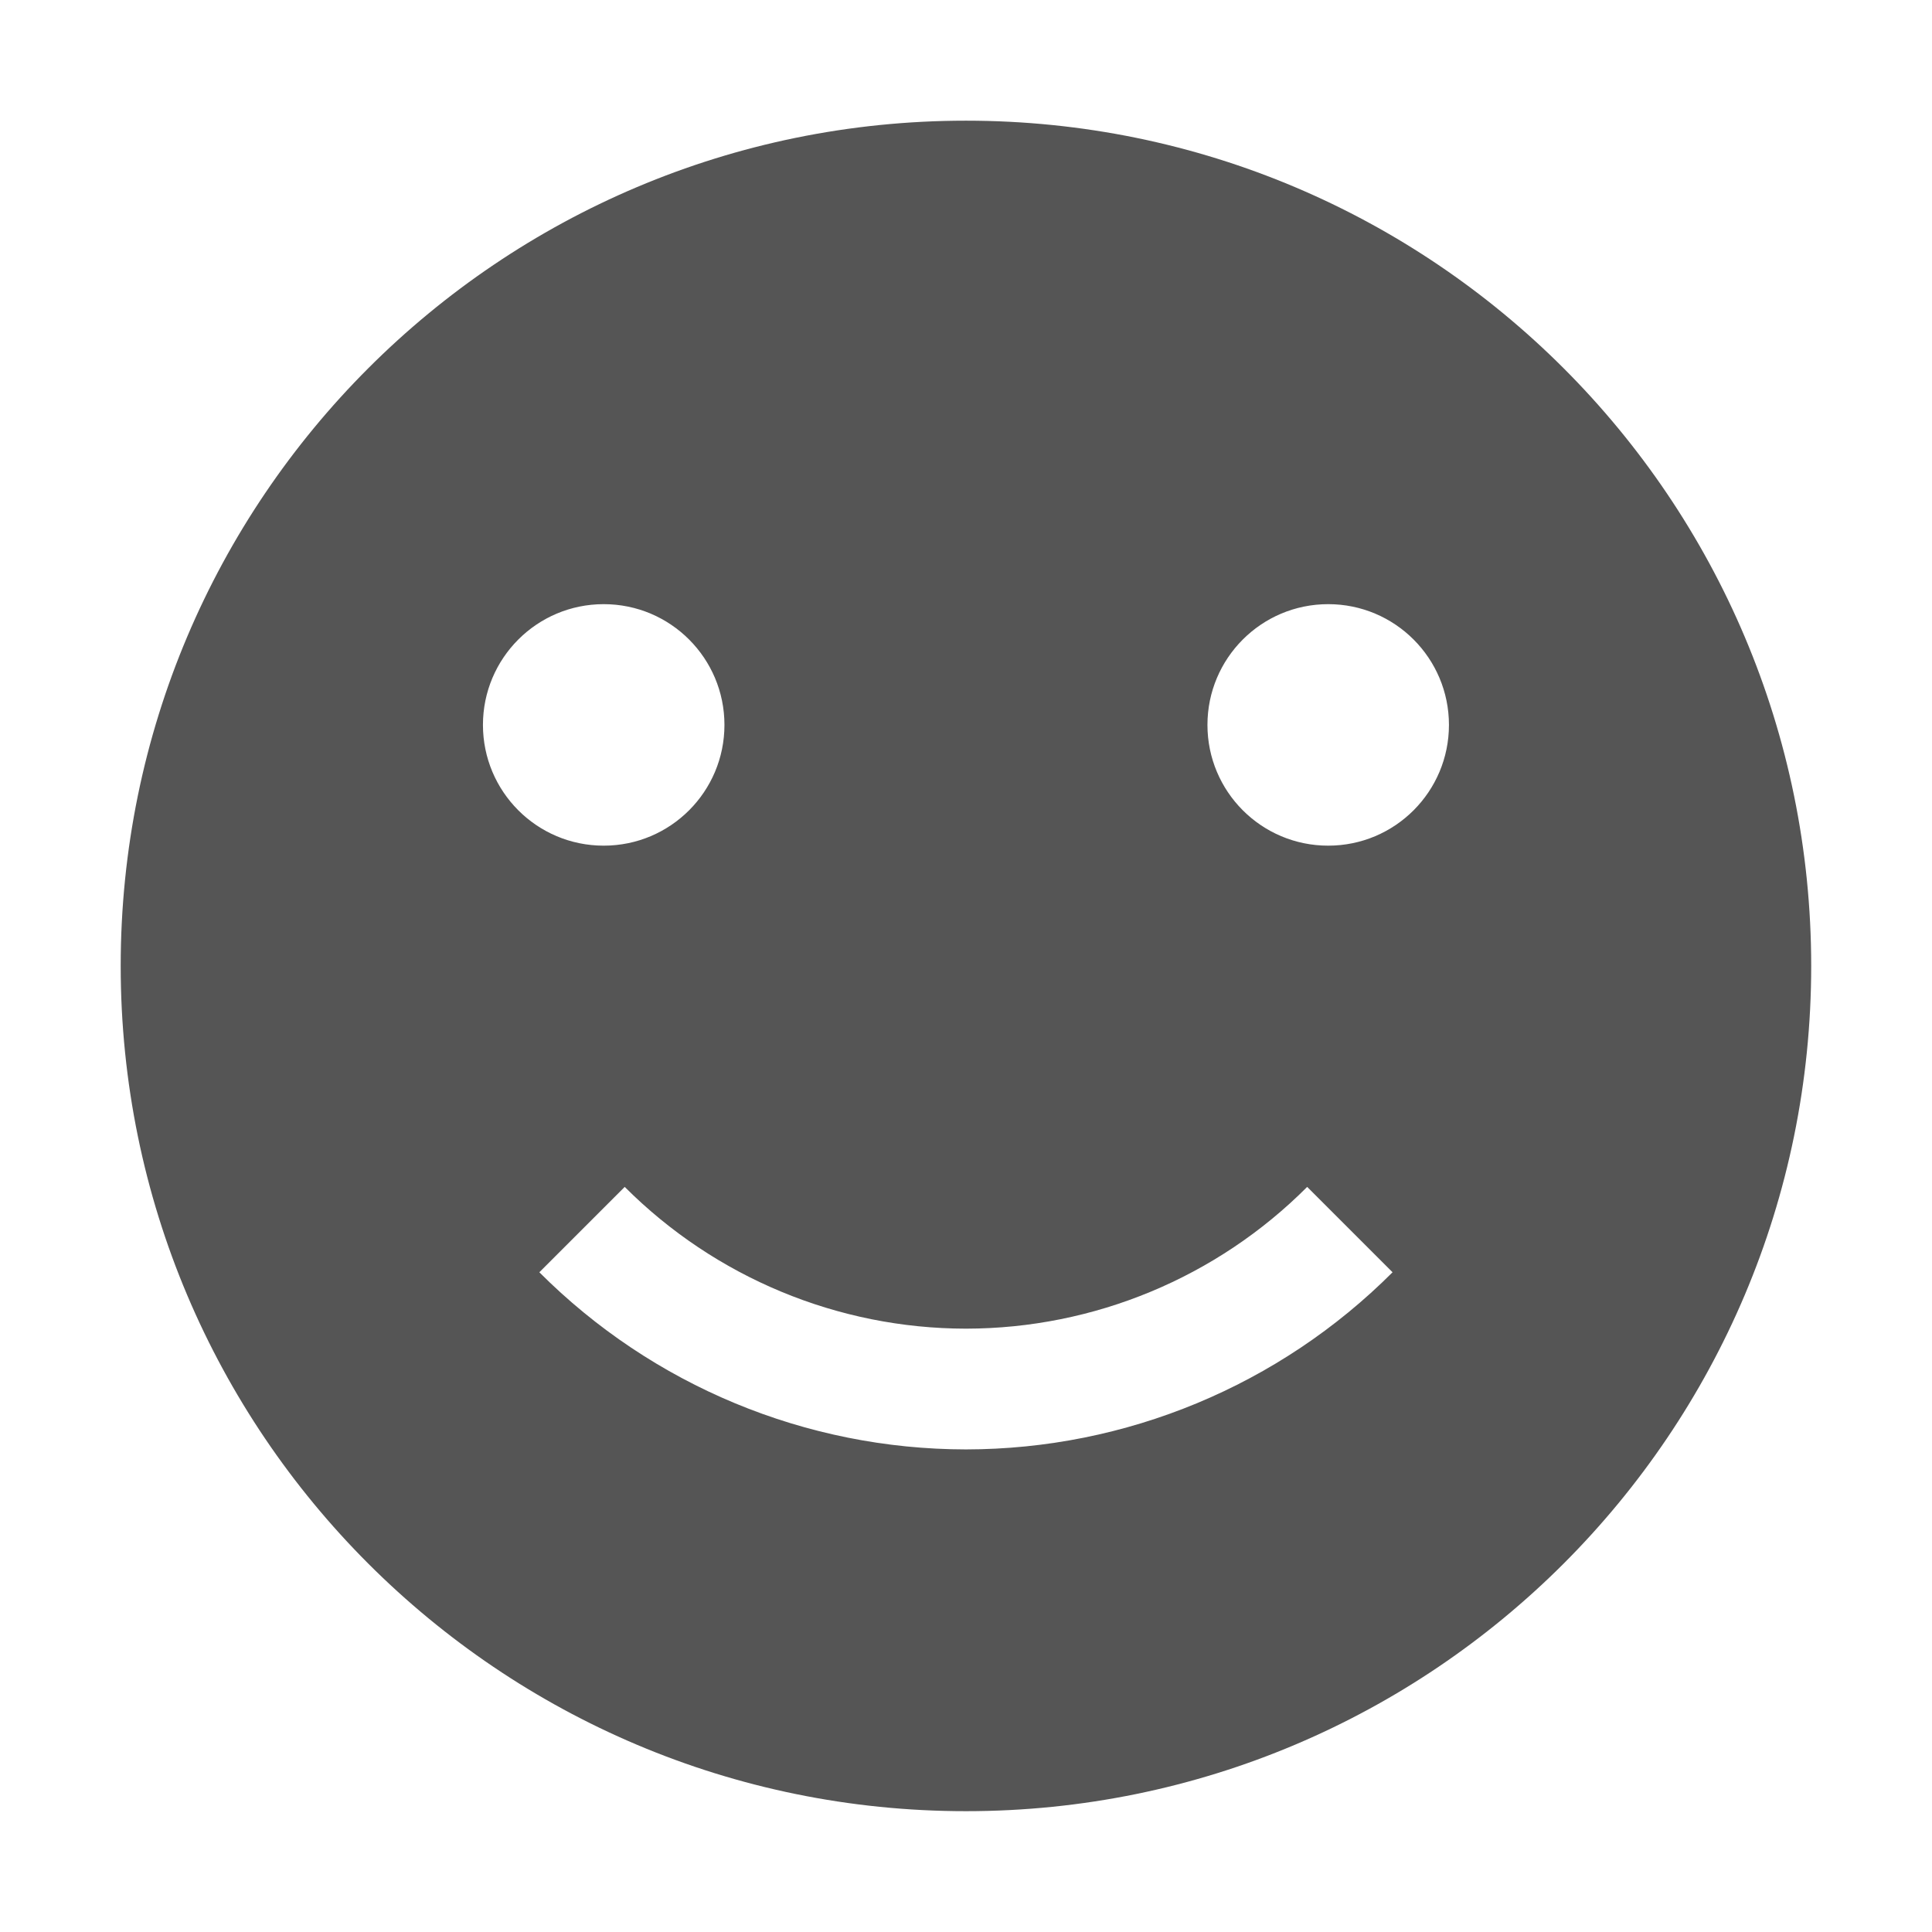
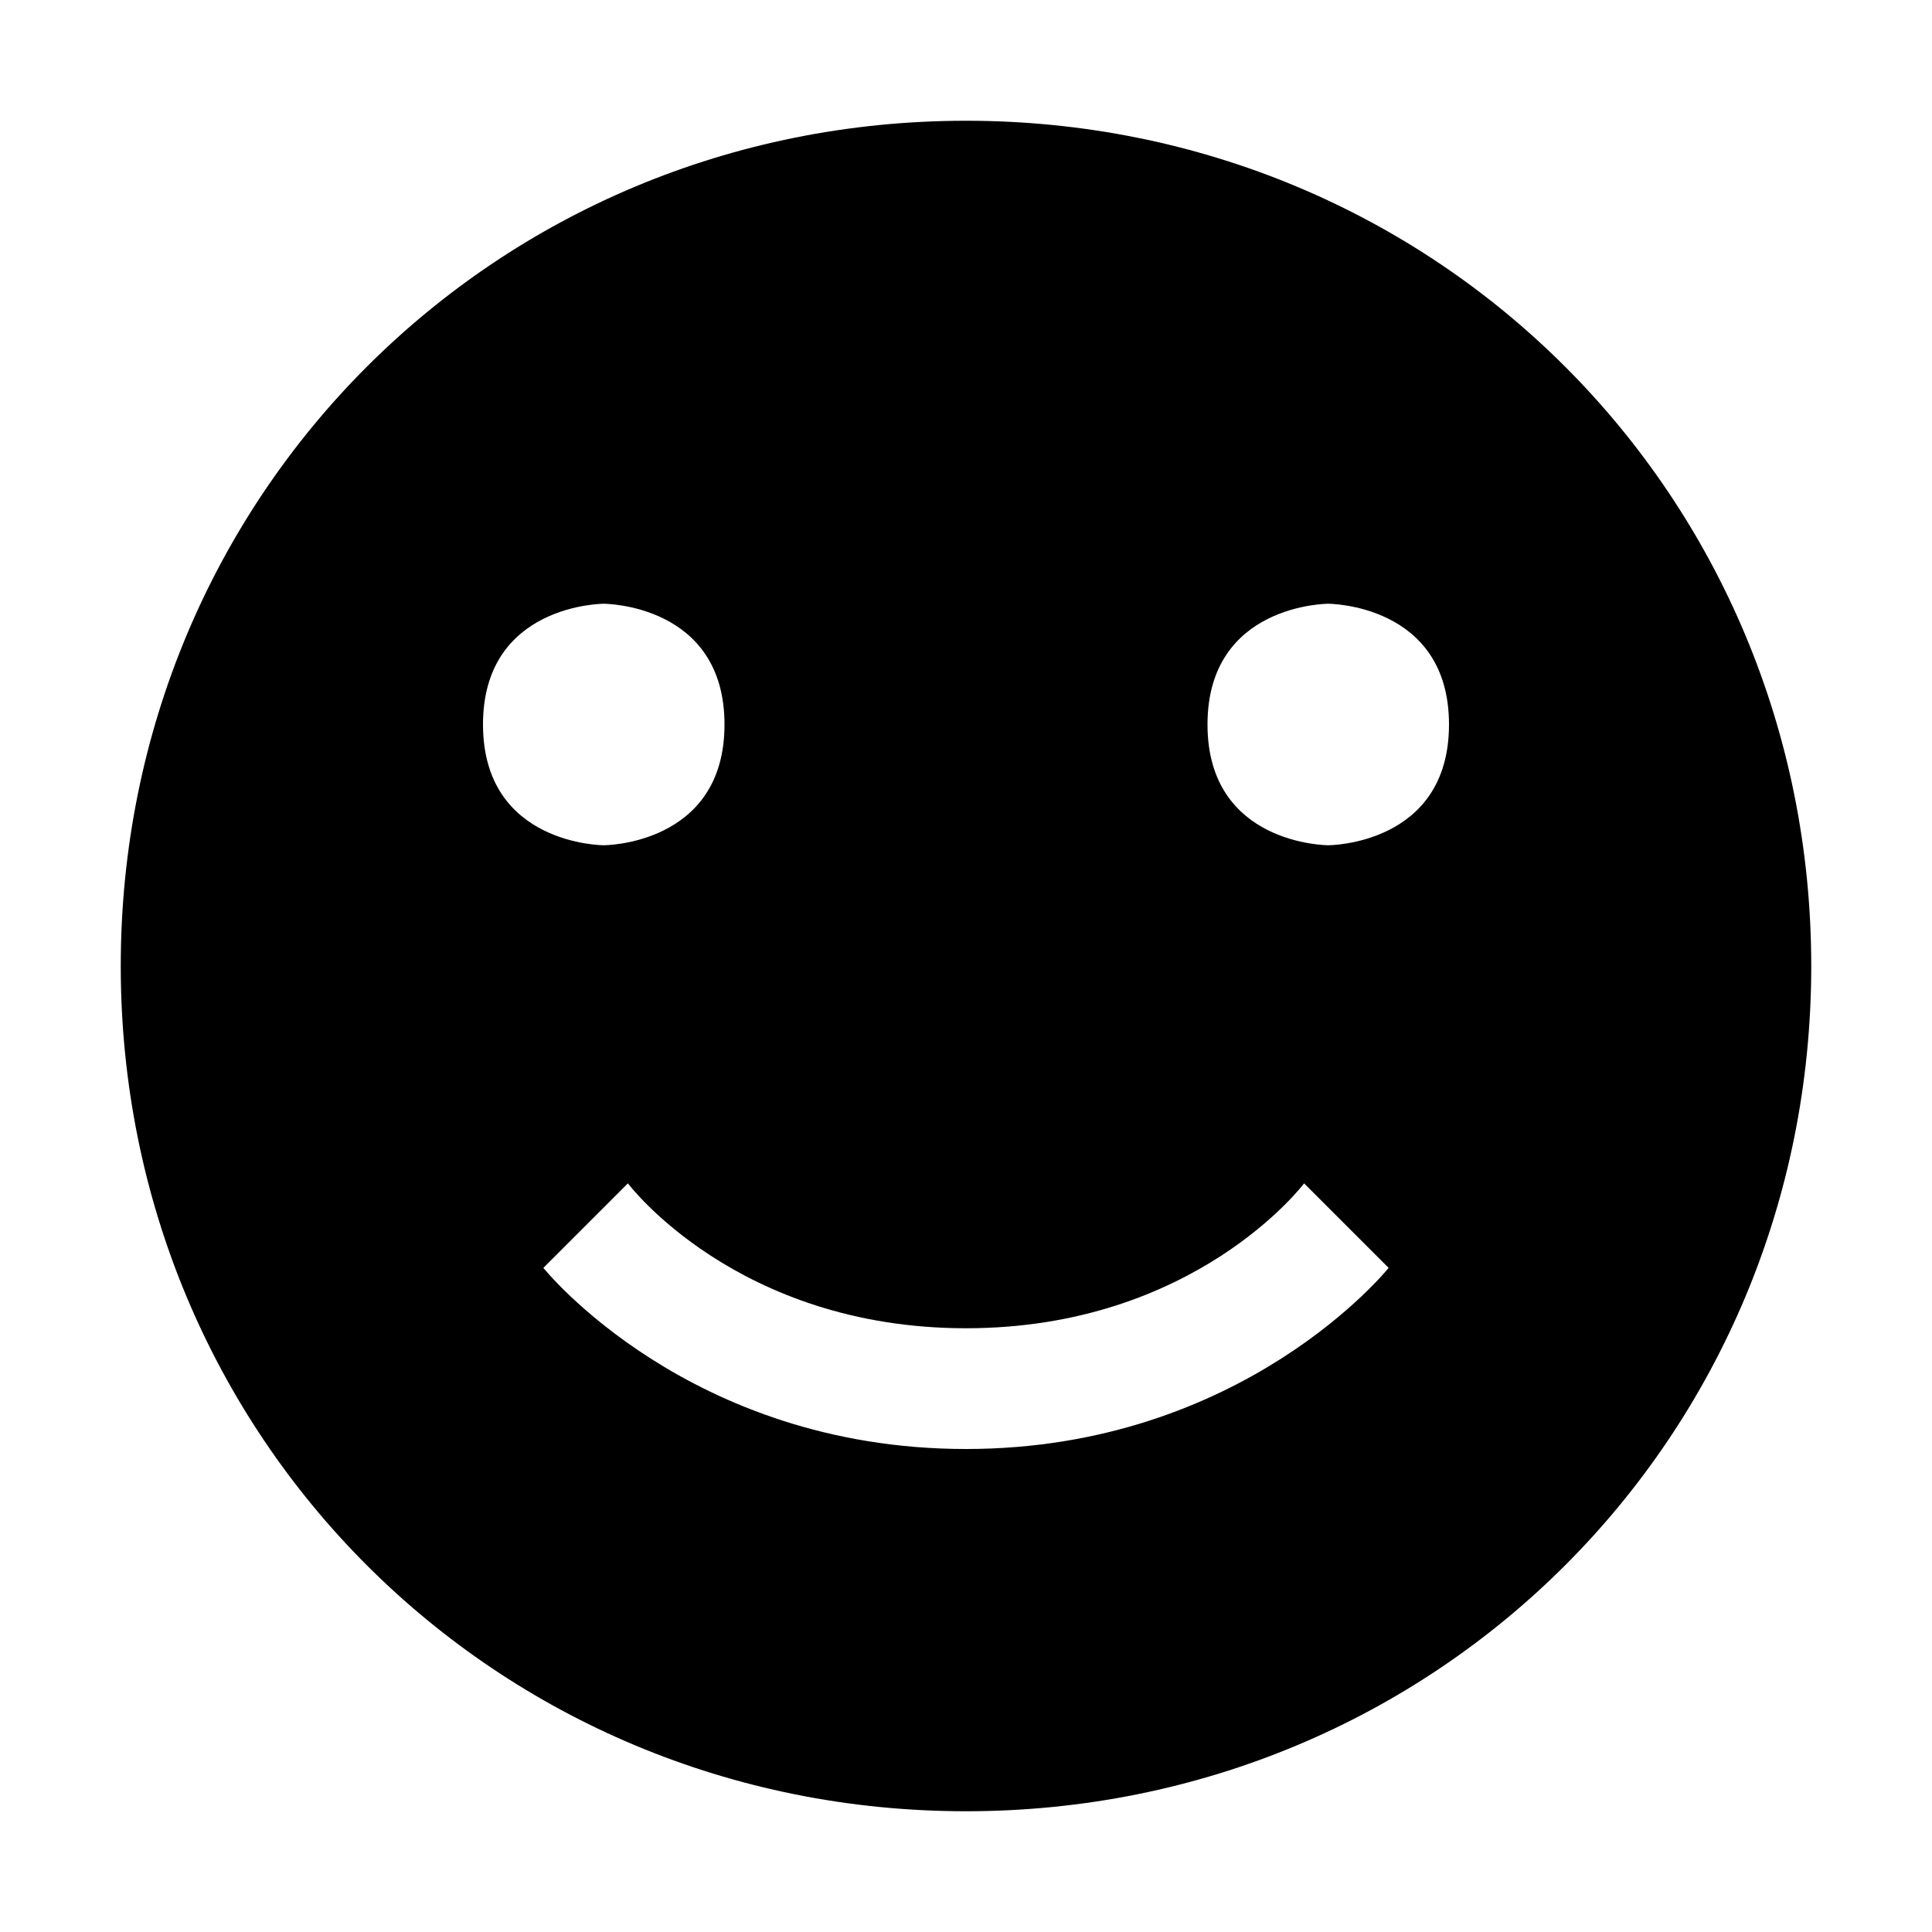
- <svg xmlns="http://www.w3.org/2000/svg" xmlns:ns1="http://www.openswatchbook.org/uri/2009/osb" height="16" id="svg7384" style="enable-background:new" version="1.1" width="16">
-   <defs id="defs7386">
-     <linearGradient id="linearGradient5606" ns1:paint="solid">
-       <stop id="stop5608" offset="0" style="stop-color:#000000;stop-opacity:1;" />
-     </linearGradient>
-     <filter id="filter7554" style="color-interpolation-filters:sRGB">
-       <feBlend id="feBlend7556" in2="BackgroundImage" mode="darken" />
-     </filter>
-   </defs>
-   <g id="layer9" style="display:inline" transform="translate(-705.0004,159.0034)" />
-   <g id="layer10" style="display:inline;filter:url(#filter7554)" transform="translate(-705.0004,159.0034)" />
-   <g id="layer1" style="display:inline" transform="translate(-464.0002,-457.9966)" />
-   <g id="layer14" style="display:inline" transform="translate(-705.0004,159.0034)" />
-   <g id="layer15" style="display:inline" transform="translate(-705.0004,159.0034)" />
-   <g id="g71291" style="display:inline" transform="translate(-705.0004,159.0034)">
-     <path d="m 713,-158.004 c -3.866,0 -7,3.134 -7,7 0,3.866 3.134,7 7,7 3.866,0 7,-3.134 7,-7 0,-3.866 -3.134,-7 -7,-7 z m -3,4.004 c 0.554,0 1,0.449 1,1 0,0.551 -0.446,1 -1,1 -0.554,0 -1,-0.449 -1,-1 0,-0.551 0.446,-1 1,-1 z m 6,0 c 0.554,0 1,0.449 1,1 0,0.551 -0.446,1 -1,1 -0.554,0 -1,-0.449 -1,-1 0,-0.551 0.446,-1 1,-1 z m -5.826,4.826 c 0.749,0.75 1.766,1.173 2.826,1.174 1.06,-0.001 2.077,-0.423 2.826,-1.174 l 0.707,0.707 c -0.937,0.938 -2.208,1.466 -3.533,1.467 -1.326,-0.001 -2.596,-0.529 -3.533,-1.467 l 0.707,-0.707 z" id="path5915" style="color:#bebebe;display:inline;overflow:visible;visibility:visible;fill:#555555;fill-opacity:1;fill-rule:nonzero;stroke:none;stroke-width:1;marker:none;enable-background:accumulate" />
-   </g>
-   <g id="layer2" style="display:inline" transform="translate(-464.0002,-307.9966)" />
-   <g id="g6058" style="display:inline" transform="translate(-464.0002,-307.9966)" />
-   <g id="layer12" style="display:inline" transform="translate(-705.0004,159.0034)" />
+ <svg xmlns="http://www.w3.org/2000/svg" height="16" width="16">
+   <path d="m8 1c-3.9 0-7 3.1-7 7s3.1 7 7 7 7-3.1 7-7-3.1-7-7-7zm-3 4s1 0 1 1-1 1-1 1-1 0-1-1 1-1 1-1zm6 0s1 0 1 1-1 1-1 1-1 0-1-1 1-1 1-1zm-5.8 4.8s.9 1.2 2.8 1.2 2.8-1.2 2.8-1.2l.7.7s-1.2 1.5-3.5 1.5-3.5-1.5-3.5-1.5z" />
</svg>
